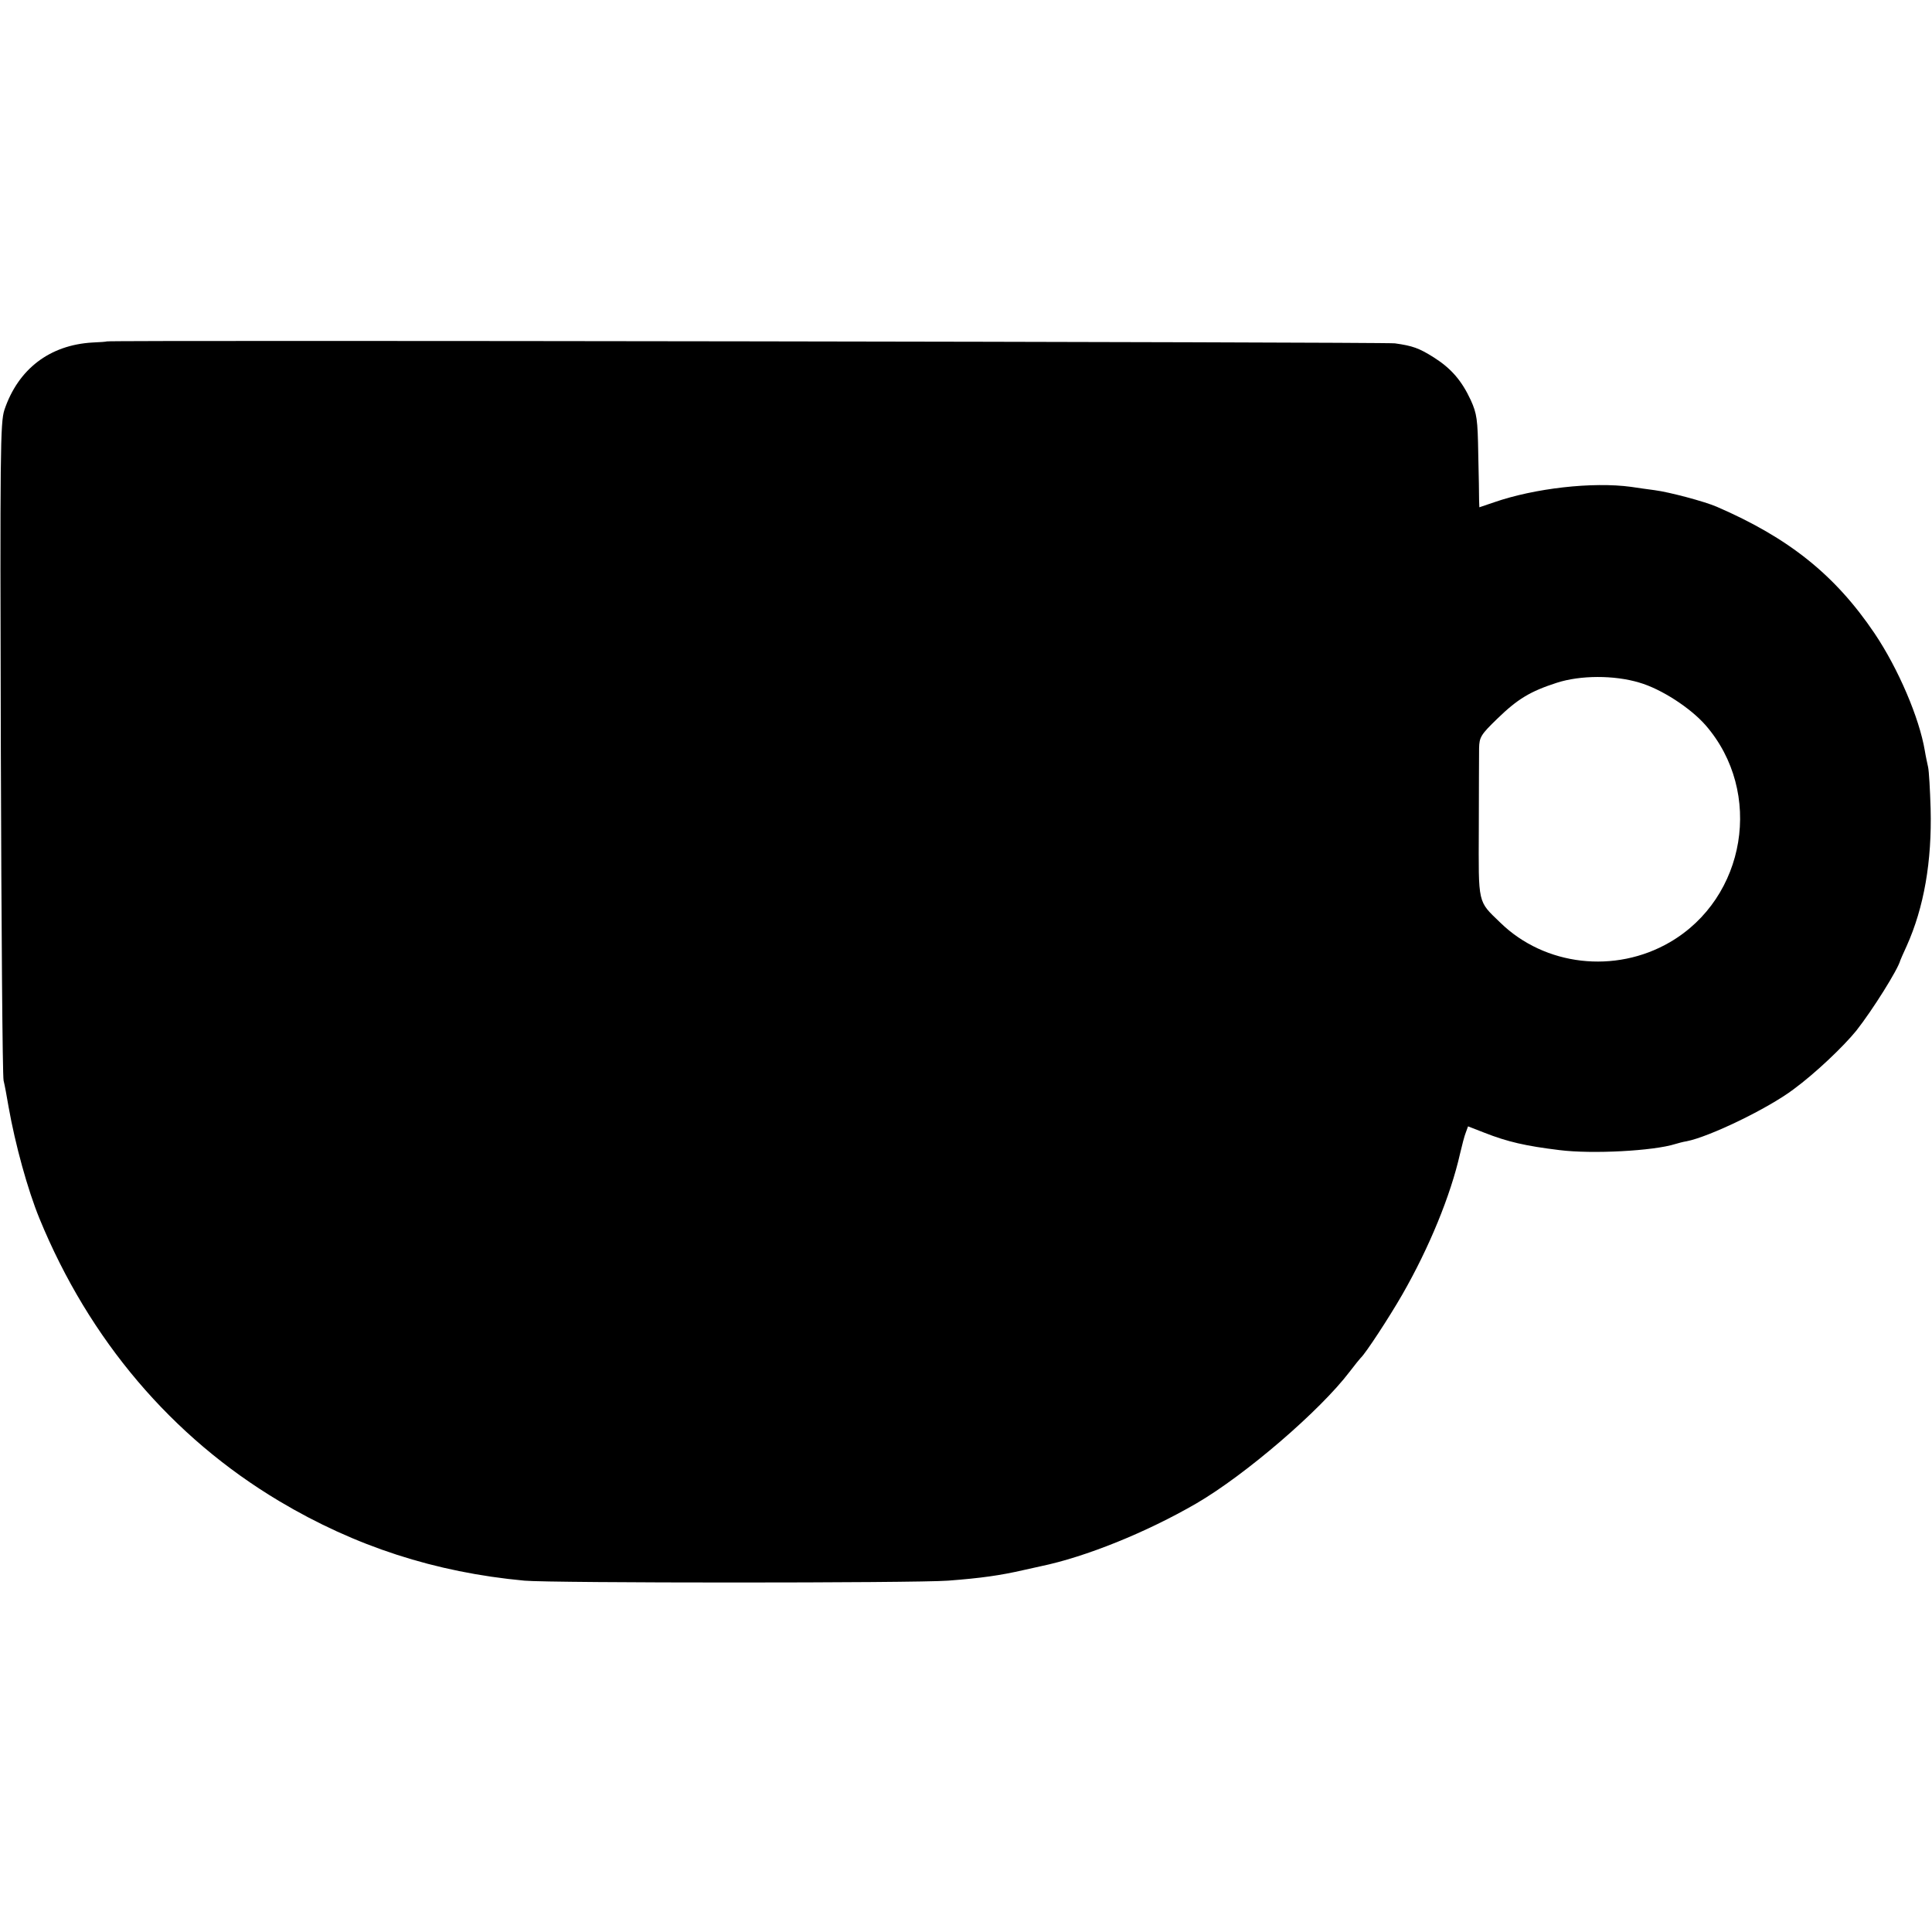
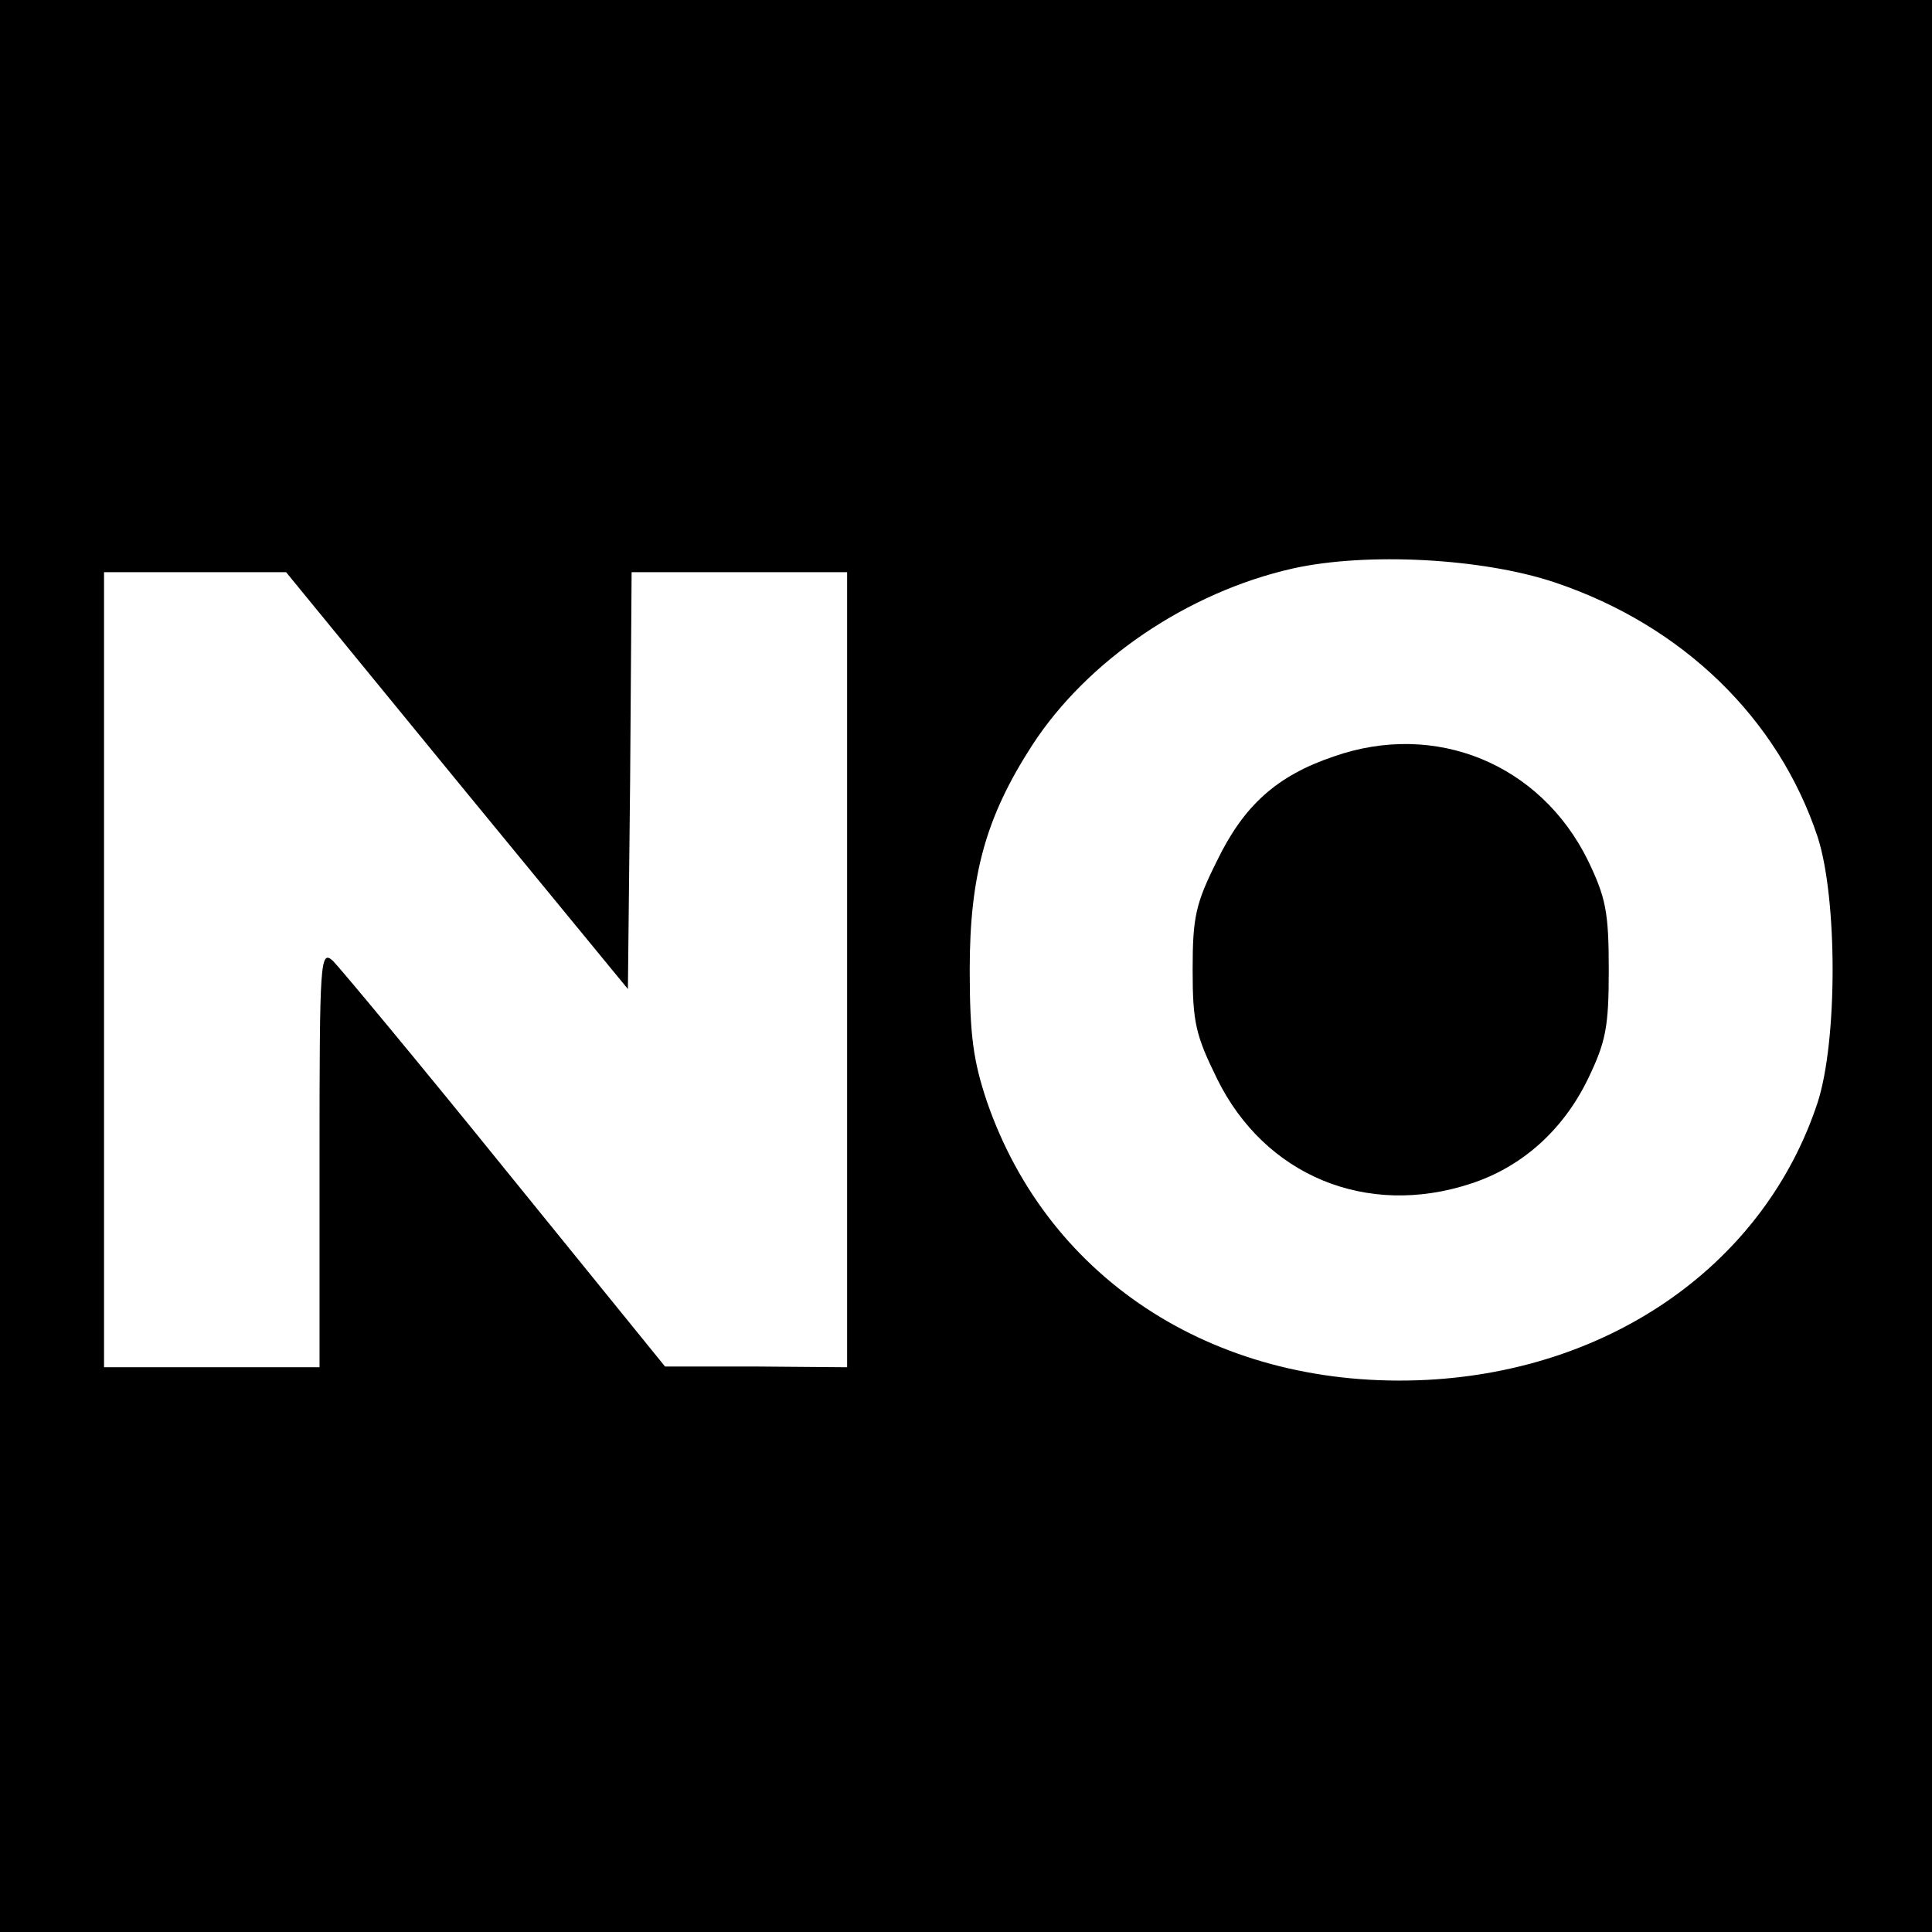
- <svg xmlns="http://www.w3.org/2000/svg" version="1.0" width="700pt" height="700pt" viewBox="0 0 700 700" preserveAspectRatio="xMidYMid meet">
-   <g transform="translate(0,700) scale(0.1,-0.1)" fill="#000000" stroke="none">
-     <path d="M387 5763 c-1 -1 -24 -3 -52 -4 -155 -9 -269 -96 -319 -244 -15 -46 -16 -145 -13 -1225 2 -646 6 -1188 10 -1205 4 -16 12 -59 18 -95 24 -136 69 -300 112 -405 180 -439 480 -792 869 -1024 275 -164 565 -258 888 -288 97 -9 1416 -9 1535 0 119 9 189 19 272 38 27 6 55 12 63 14 164 34 384 123 565 228 177 103 448 336 555 477 19 25 37 47 40 50 17 15 104 148 151 230 97 169 175 359 209 510 7 30 16 65 21 77 l8 22 59 -23 c84 -33 149 -48 272 -63 119 -15 341 -3 420 22 10 3 28 8 41 10 82 16 294 118 387 188 79 58 181 155 228 213 59 75 151 222 159 254 1 3 11 26 23 52 63 140 92 307 87 498 -2 69 -6 136 -9 150 -3 14 -9 41 -12 60 -20 119 -96 297 -182 425 -143 212 -311 346 -572 459 -44 19 -171 53 -225 60 -22 3 -60 8 -85 12 -140 19 -350 -5 -497 -56 l-53 -18 -1 26 c0 15 -1 90 -3 167 -2 126 -5 146 -27 195 -33 71 -71 115 -134 155 -54 34 -77 42 -141 51 -35 5 -4663 12 -4667 7z m5552 -1236 c80 -23 186 -92 241 -155 210 -242 147 -625 -130 -786 -198 -115 -453 -86 -614 71 -83 80 -79 64 -78 341 0 136 1 267 1 291 1 40 6 49 66 107 73 71 119 99 215 130 86 28 209 28 299 1z" />
+ <svg xmlns="http://www.w3.org/2000/svg" version="1.0" width="260pt" height="260pt" viewBox="0 0 260 260" preserveAspectRatio="xMidYMid meet">
+   <g transform="translate(0,260) scale(0.1,-0.1)" fill="#000000" stroke="none">
+     <path d="M0 1300 l0 -1300 1300 0 1300 0 0 1300 0 1300 -1300 0 -1300 0 0 -1300z m2093 516 c172 -58 300 -183 353 -342 27 -83 27 -275 0 -358 -71 -215 -275 -360 -526 -373 -278 -14 -508 131 -592 375 -18 54 -23 88 -23 177 0 128 22 206 84 302 74 114 209 206 351 238 99 22 255 14 353 -19z m-1478 -267 l230 -280 3 280 2 281 145 0 145 0 0 -535 0 -535 -122 1 -123 0 -215 265 c-118 146 -223 272 -232 281 -17 15 -18 2 -18 -265 l0 -282 -145 0 -145 0 0 535 0 535 123 0 122 0 230 -281z" />
+     <path d="M1795 1582 c-77 -26 -121 -66 -157 -140 -29 -58 -33 -76 -33 -147 0 -71 4 -88 33 -147 64 -130 201 -187 341 -141 68 22 124 71 158 141 24 50 28 69 28 147 0 78 -4 97 -28 147 -64 130 -205 188 -342 140z" />
  </g>
</svg>
